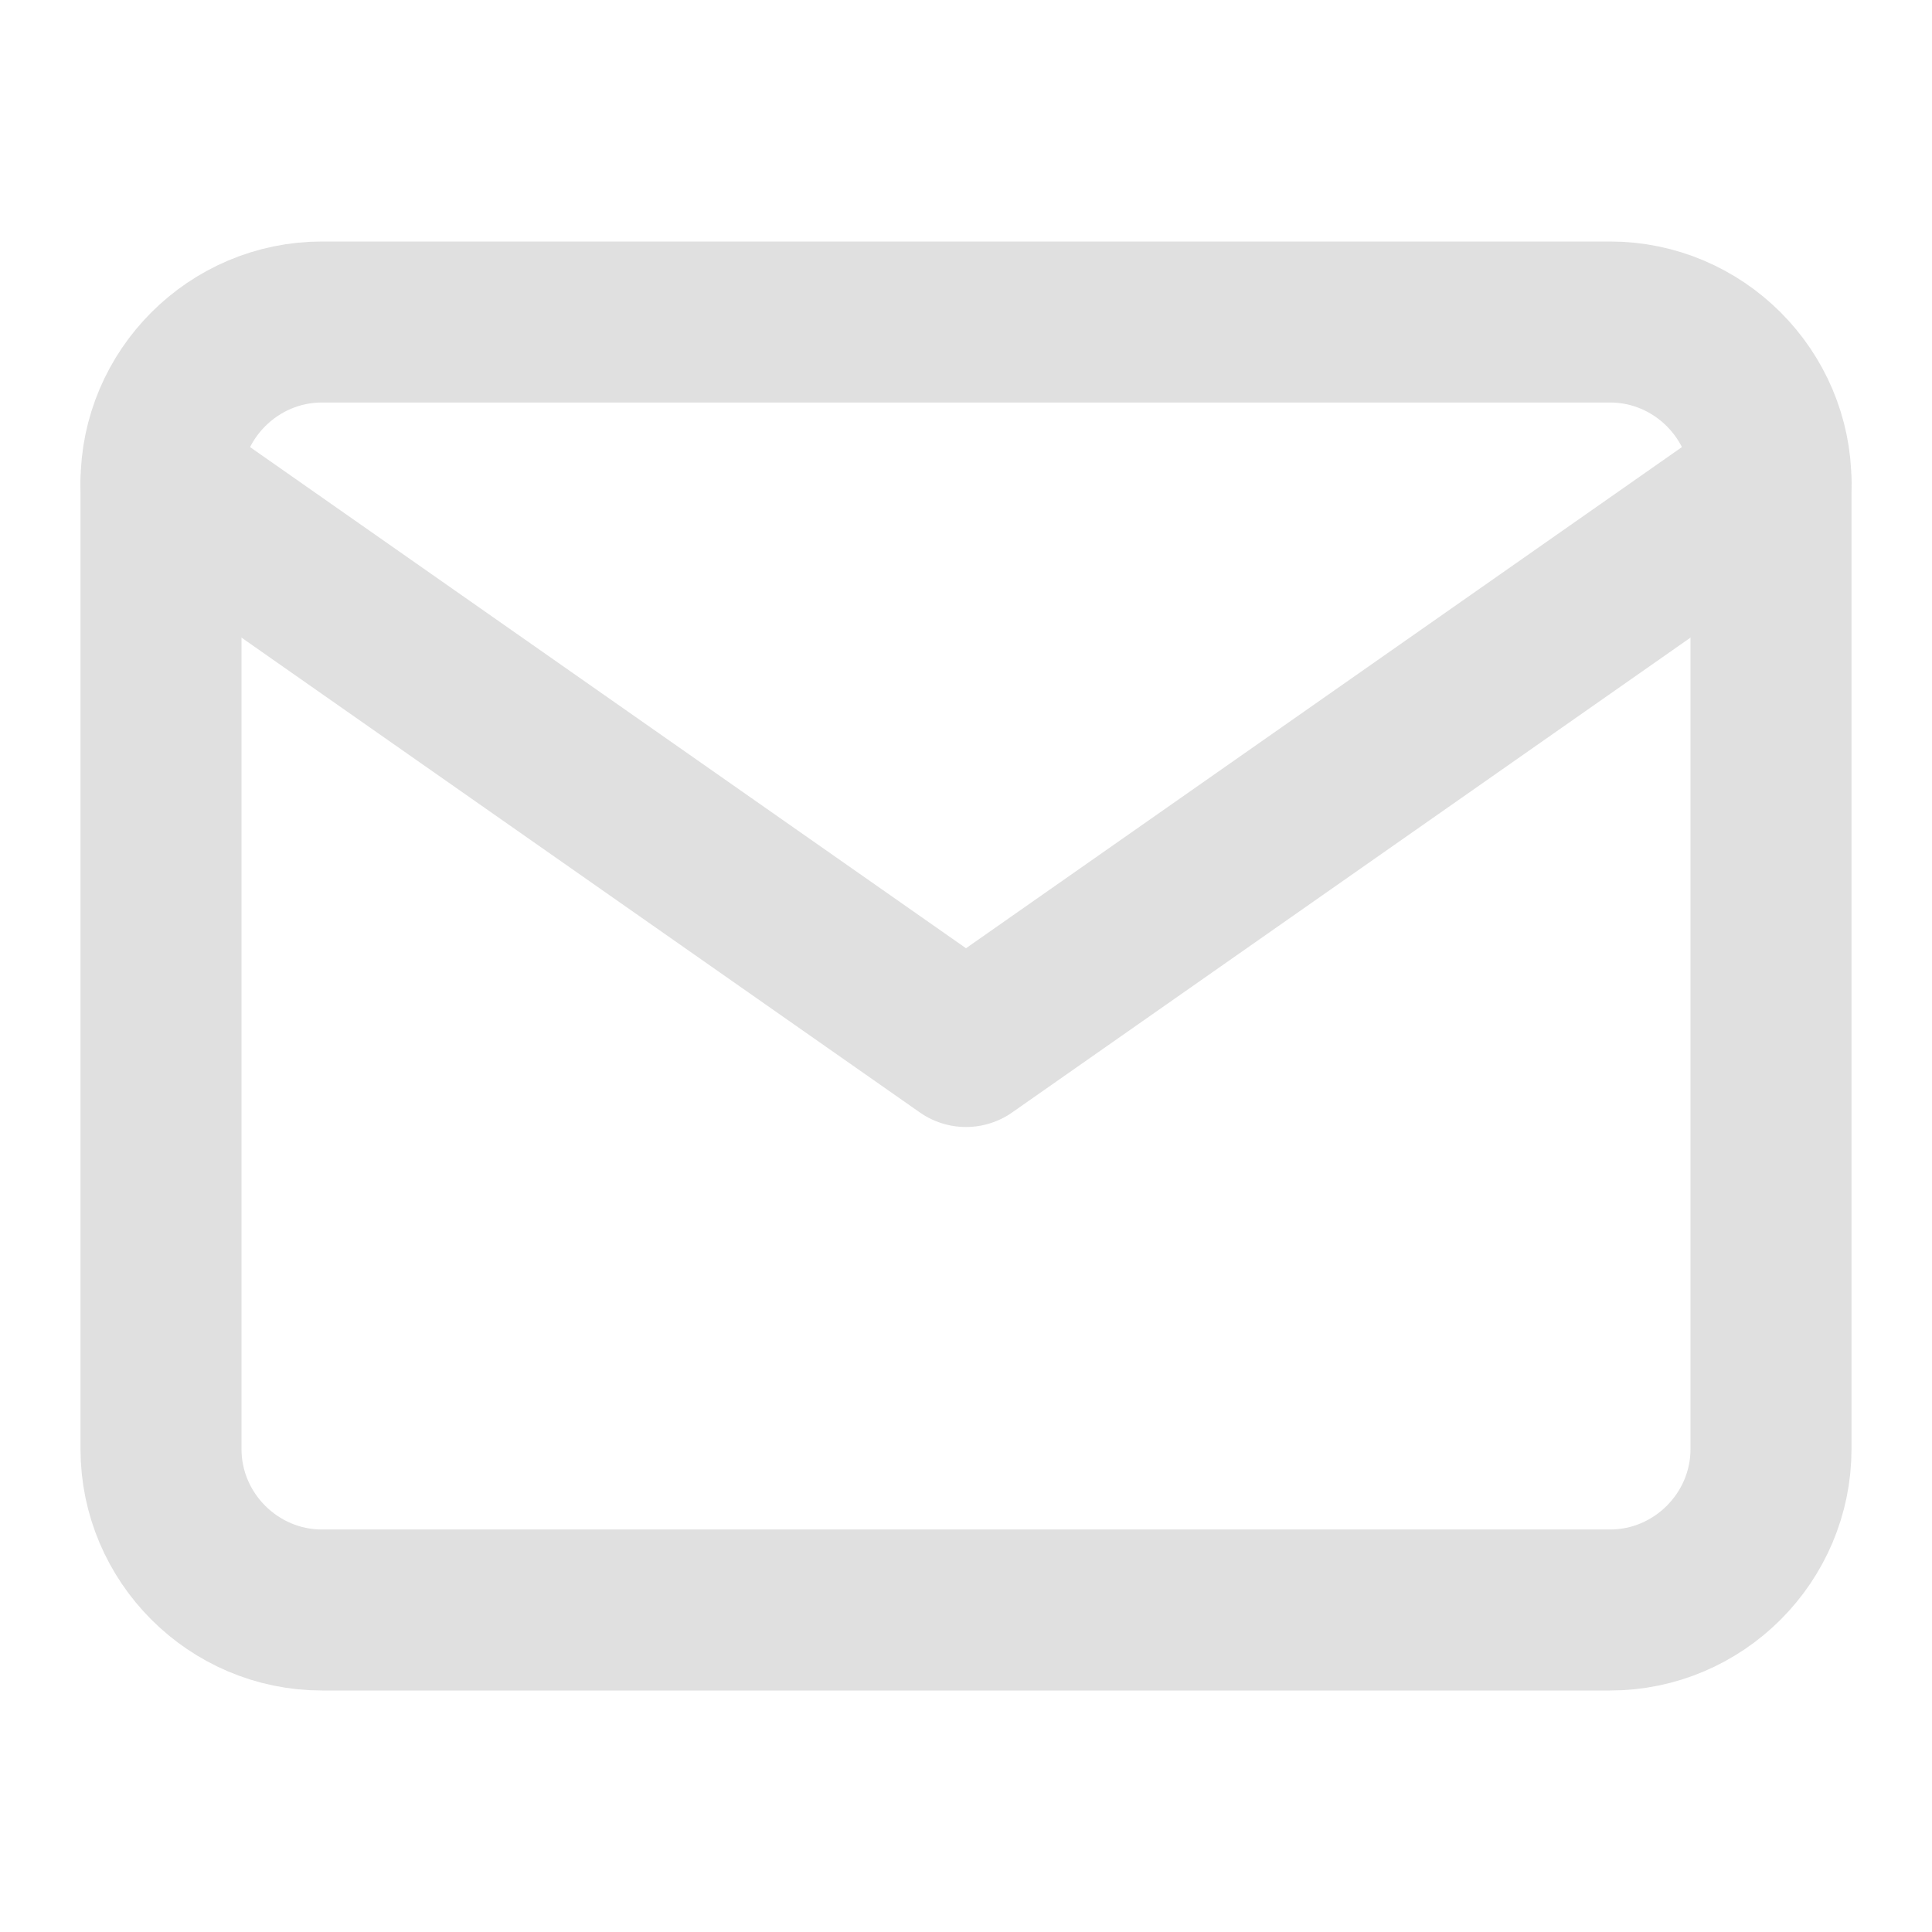
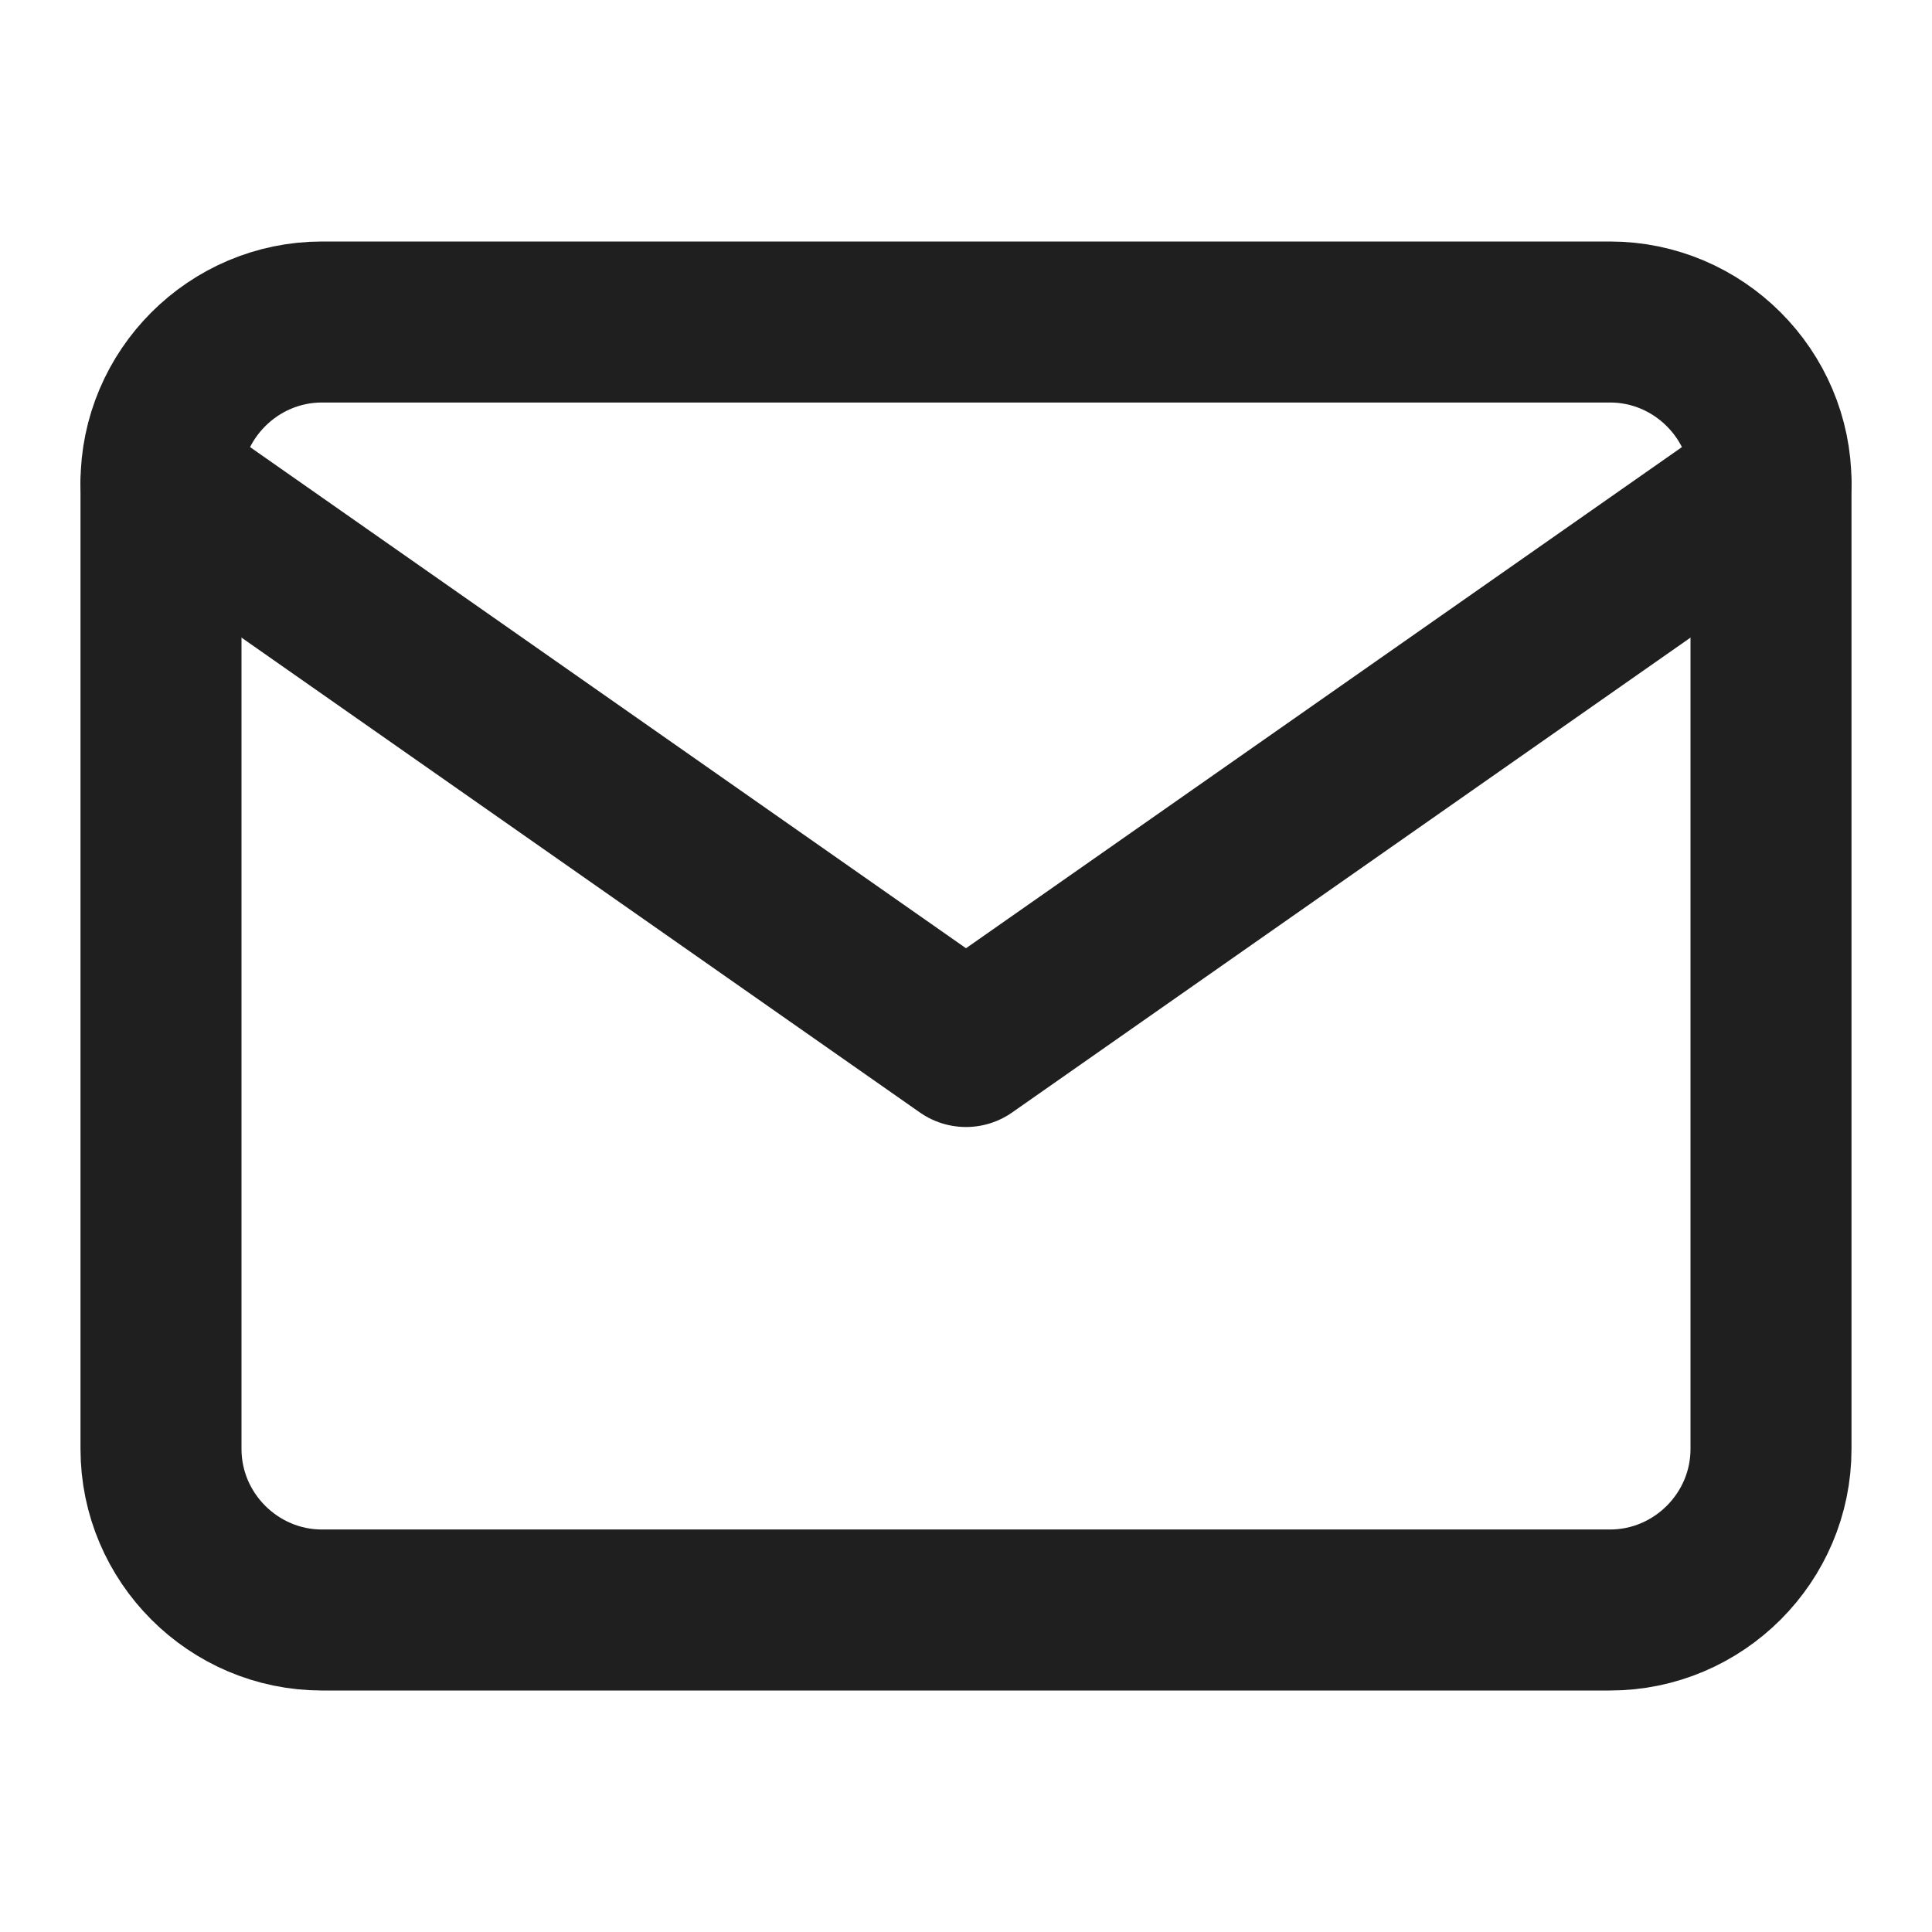
- <svg xmlns="http://www.w3.org/2000/svg" width="24" height="24" viewBox="0 0 24 24" fill="none" stroke="#e0e0e0" stroke-width="2" stroke-linecap="round" stroke-linejoin="round" class="feather feather-mail">
+ <svg xmlns="http://www.w3.org/2000/svg" width="24" height="24" viewBox="0 0 24 24" fill="none" stroke="#1f1f1f" stroke-width="2" stroke-linecap="round" stroke-linejoin="round" class="feather feather-mail">
  <path d="M4 4h16c1.1 0 2 .9 2 2v12c0 1.1-.9 2-2 2H4c-1.1 0-2-.9-2-2V6c0-1.1.9-2 2-2z" />
  <polyline points="22,6 12,13 2,6" />
</svg>
